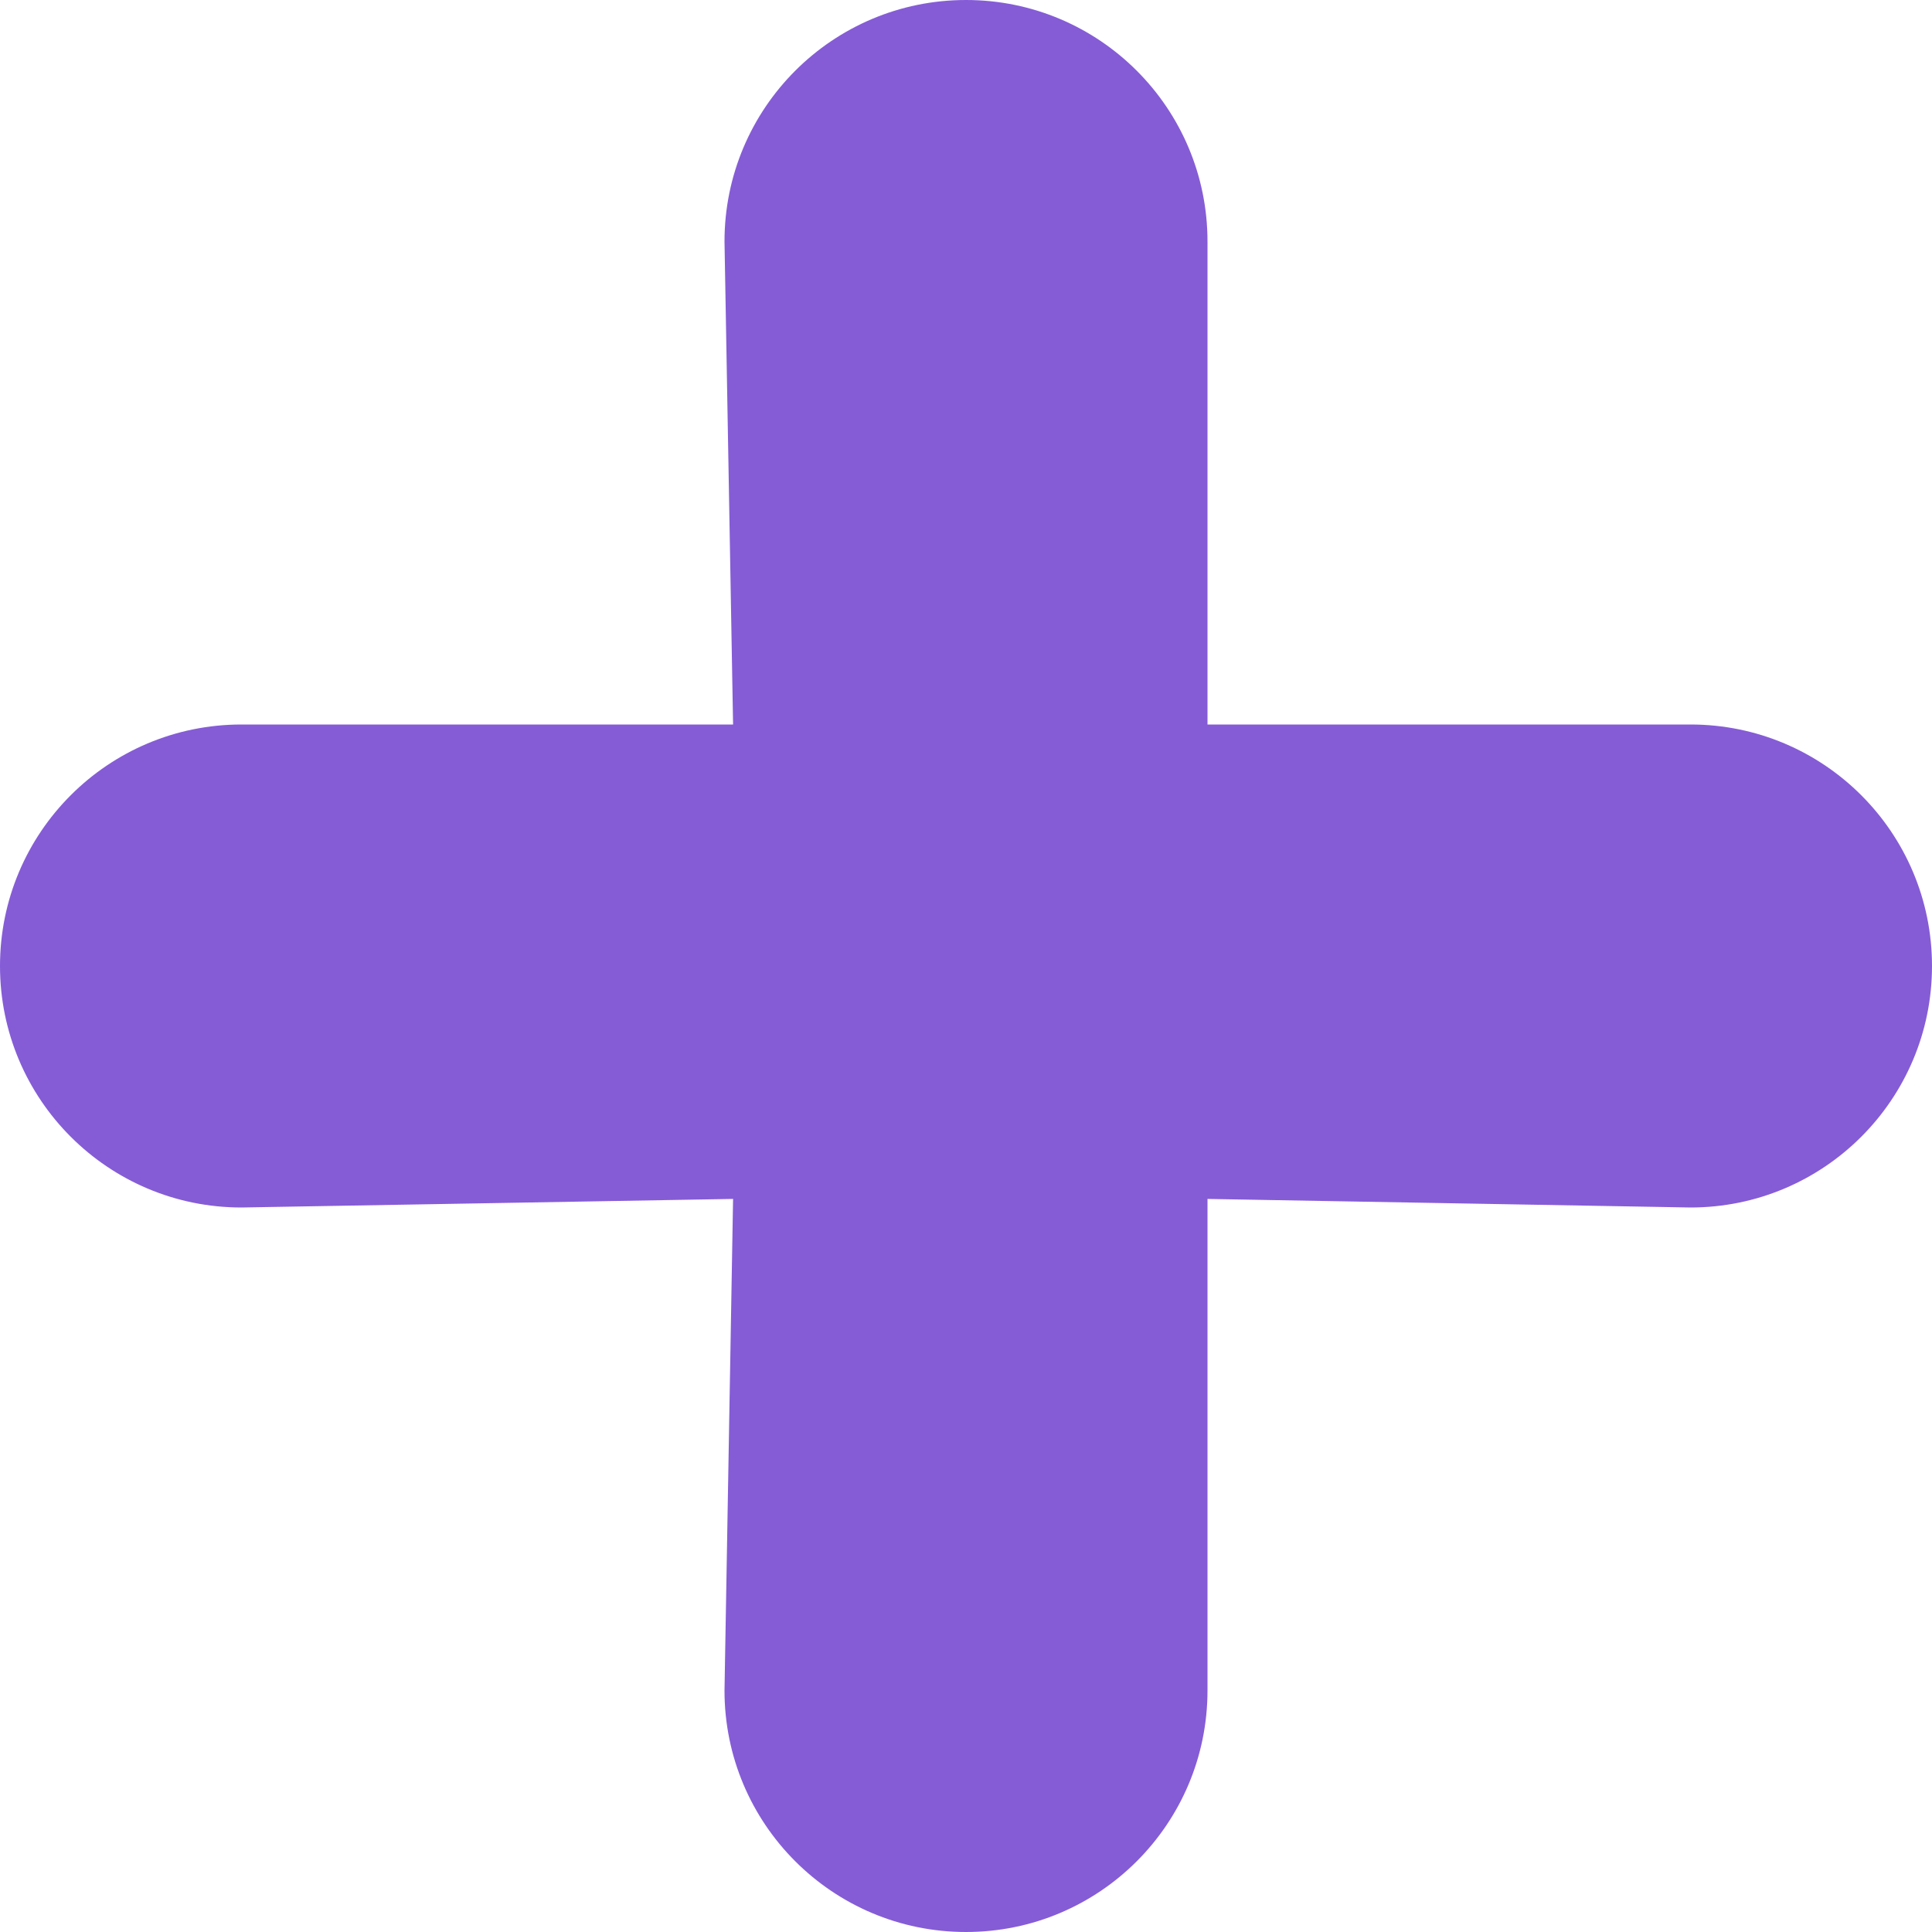
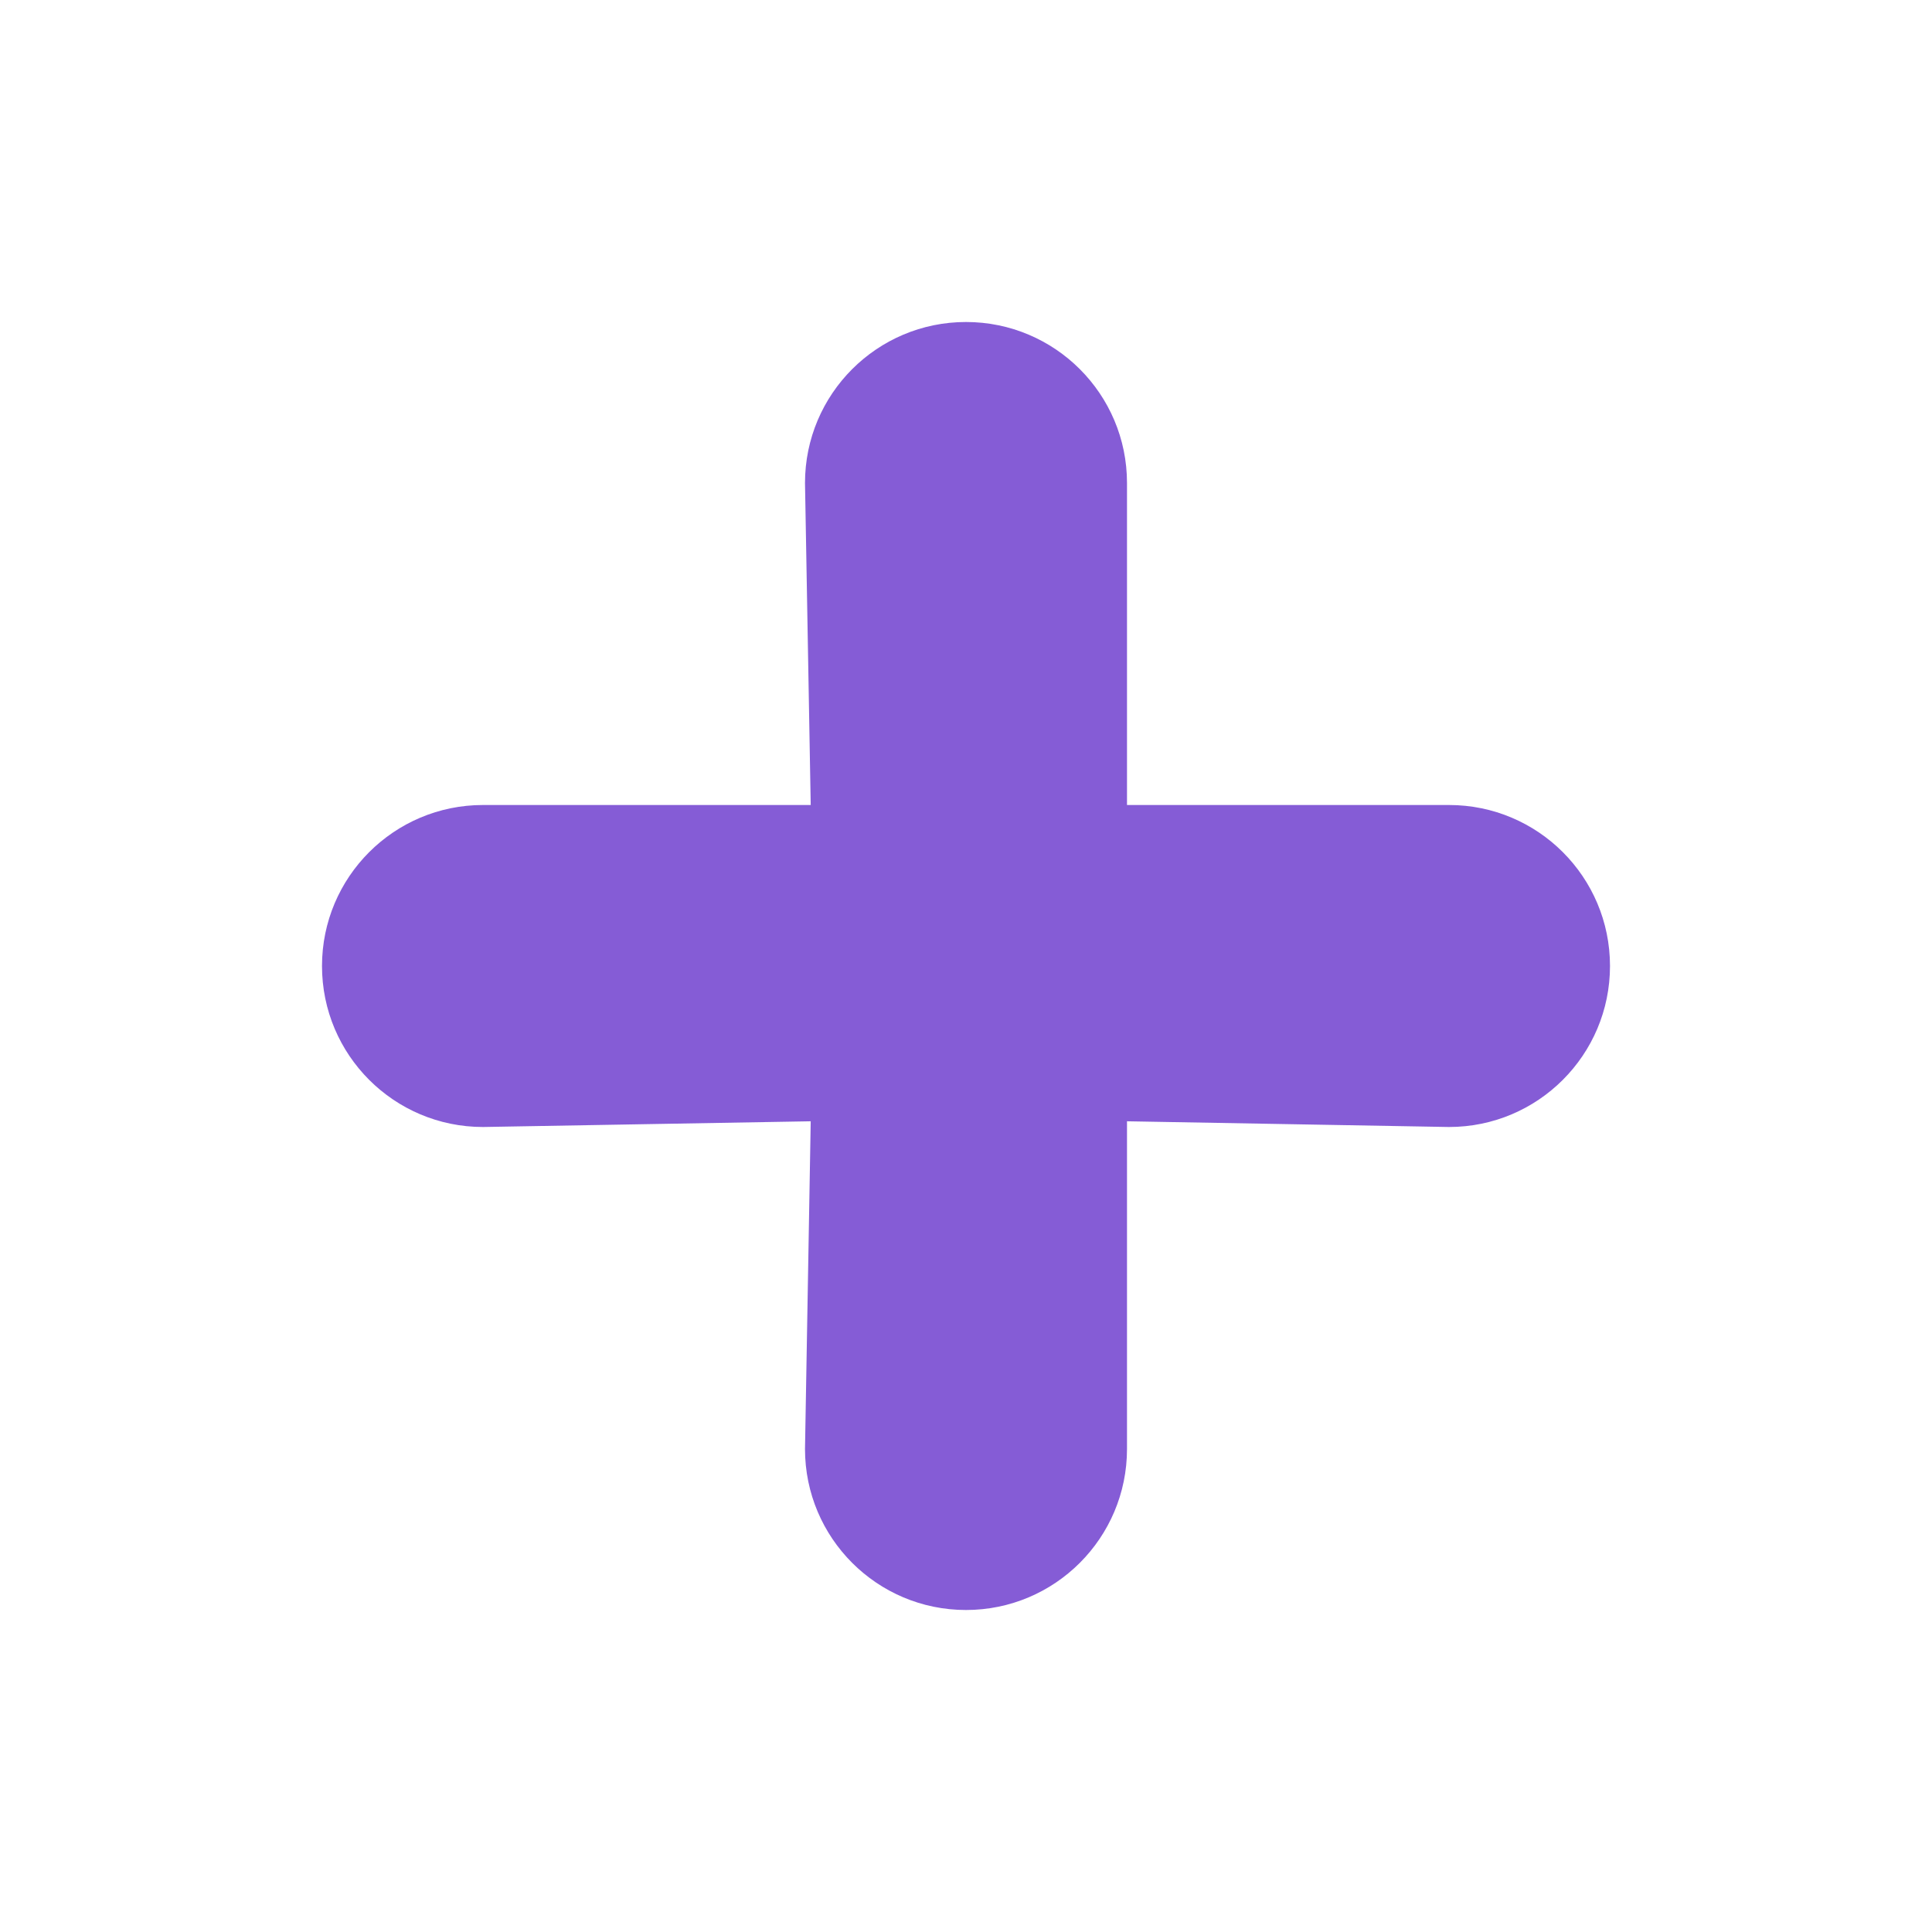
- <svg xmlns="http://www.w3.org/2000/svg" viewBox="4 4 16 16" fill="#855cd6">
+ <svg xmlns="http://www.w3.org/2000/svg" viewBox="0 0 24 24" fill="#855cd6">
  <path d="M18 10h-4V6a2 2 0 0 0-4 0l.071 4H6a2 2 0 0 0 0 4l4.071-.071L10 18a2 2 0 0 0 4 0v-4.071L18 14a2 2 0 0 0 0-4" />
</svg>
